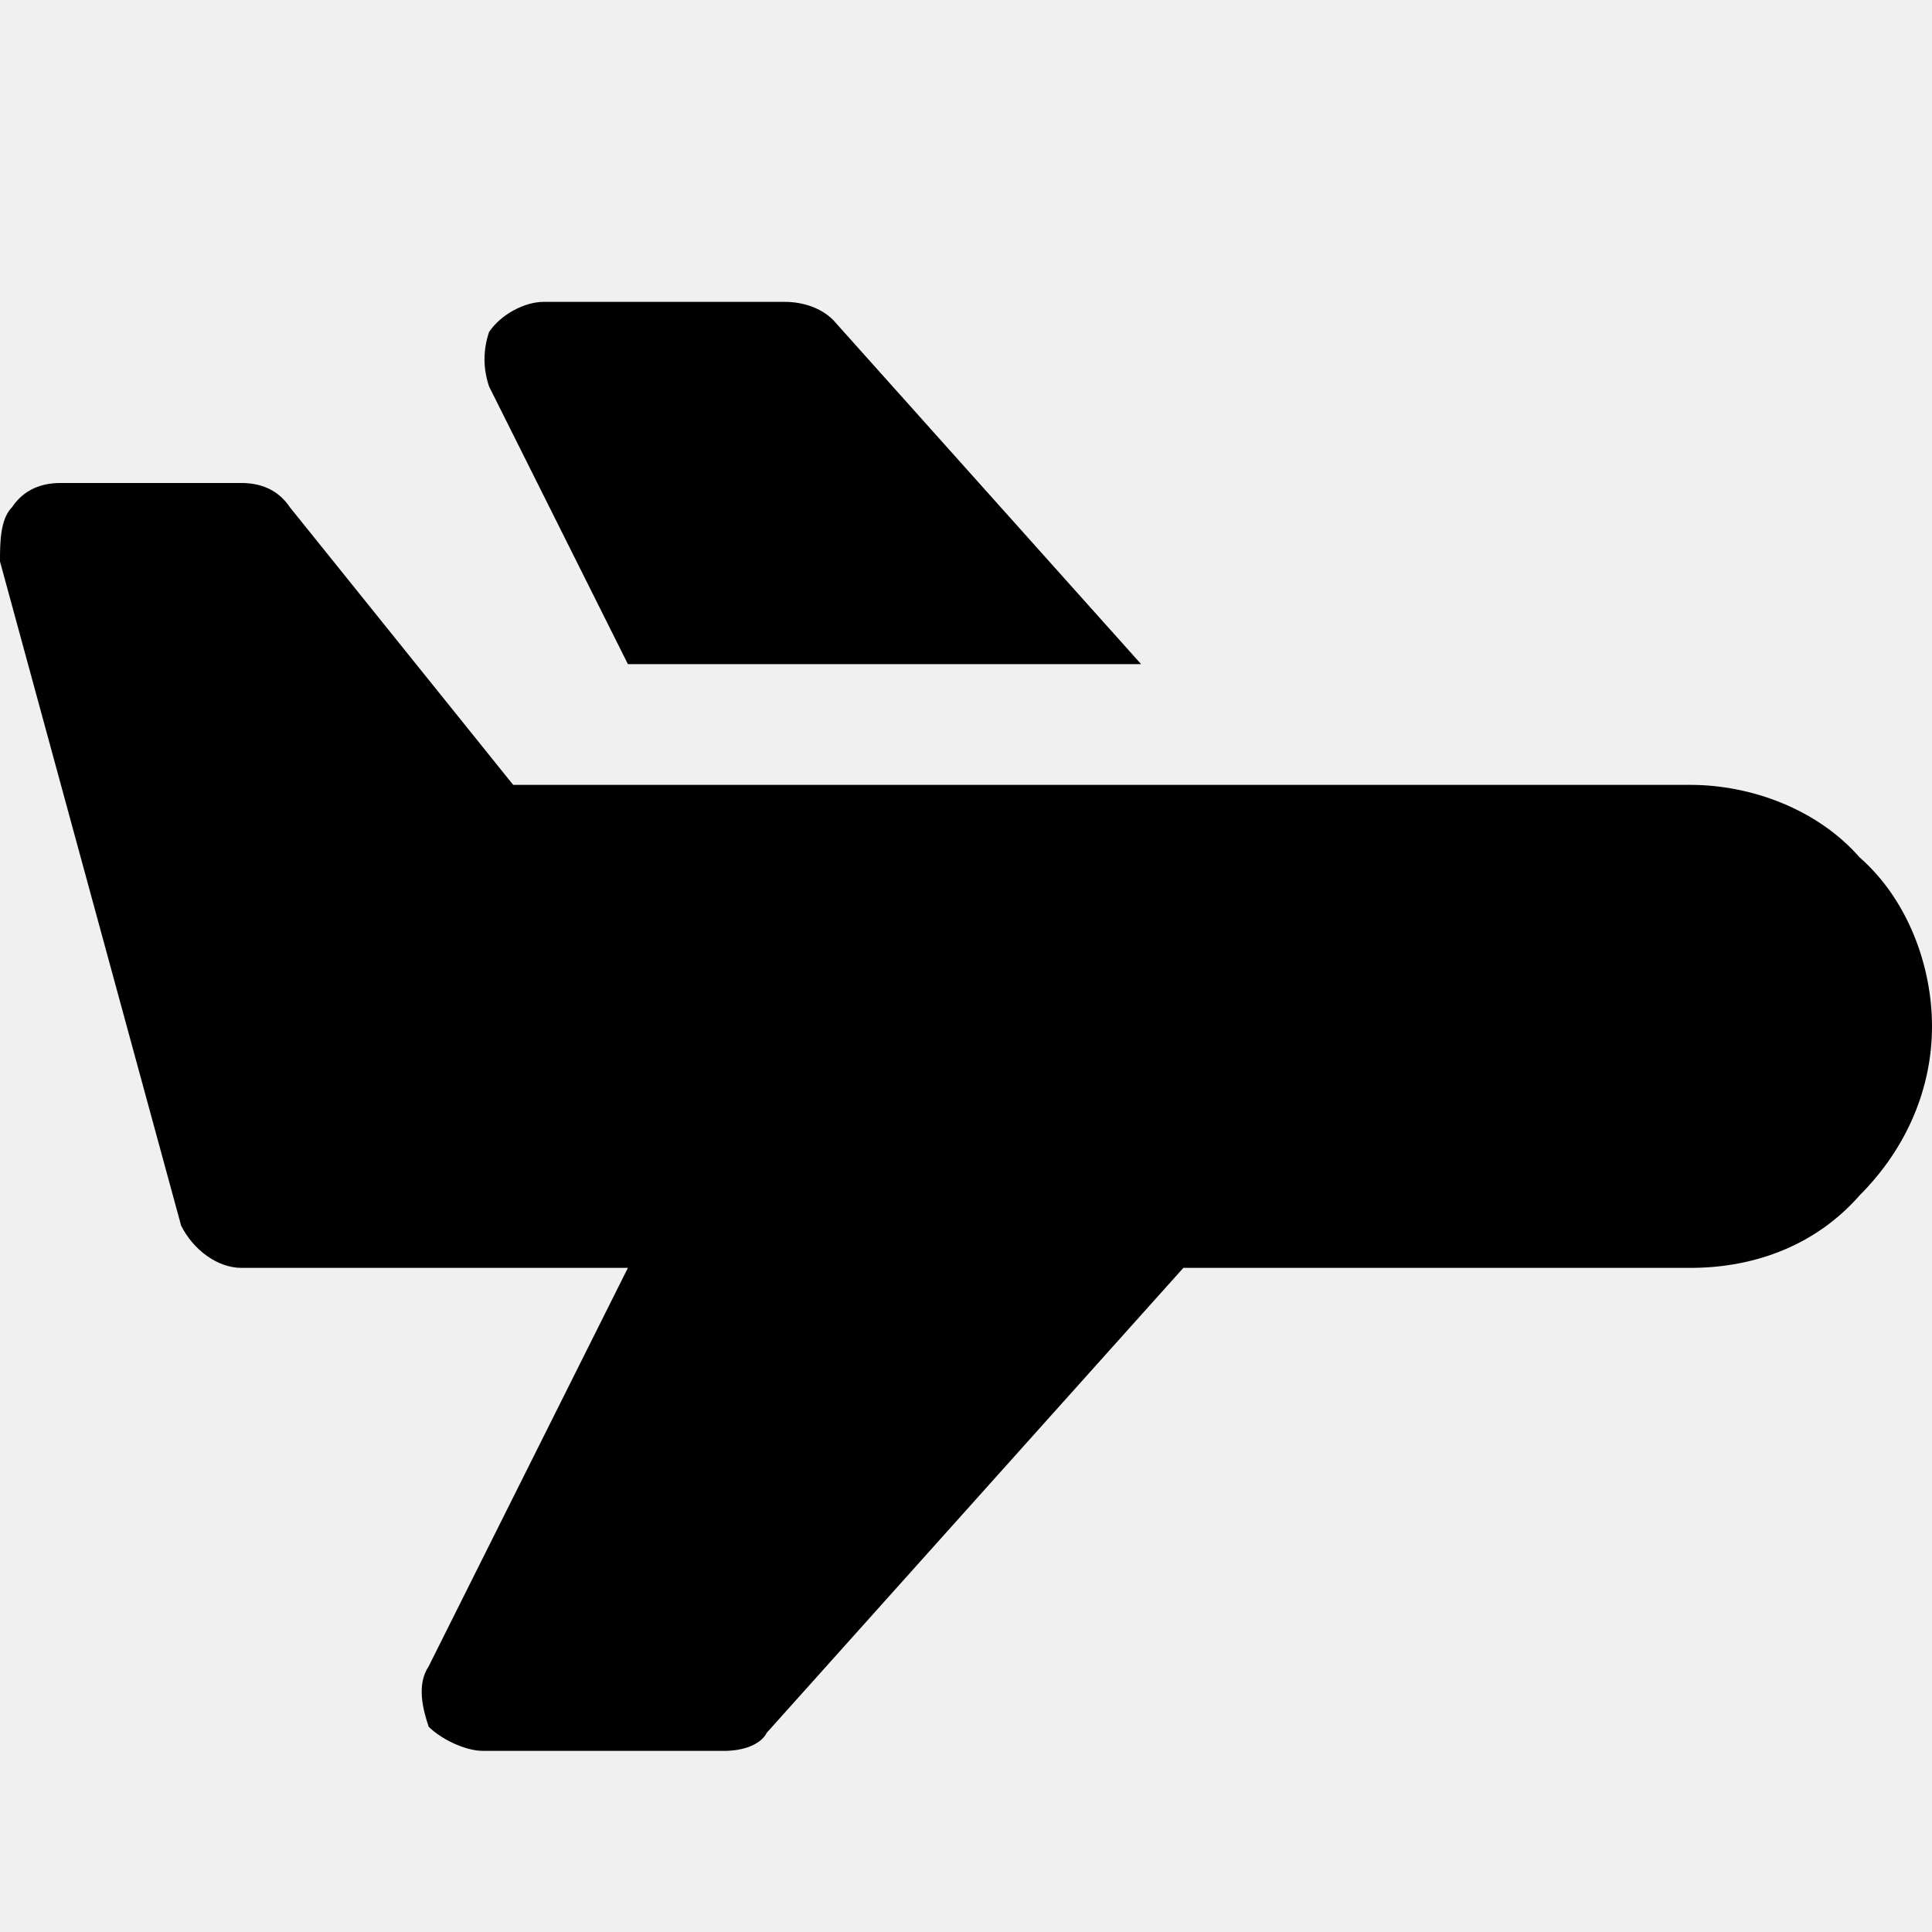
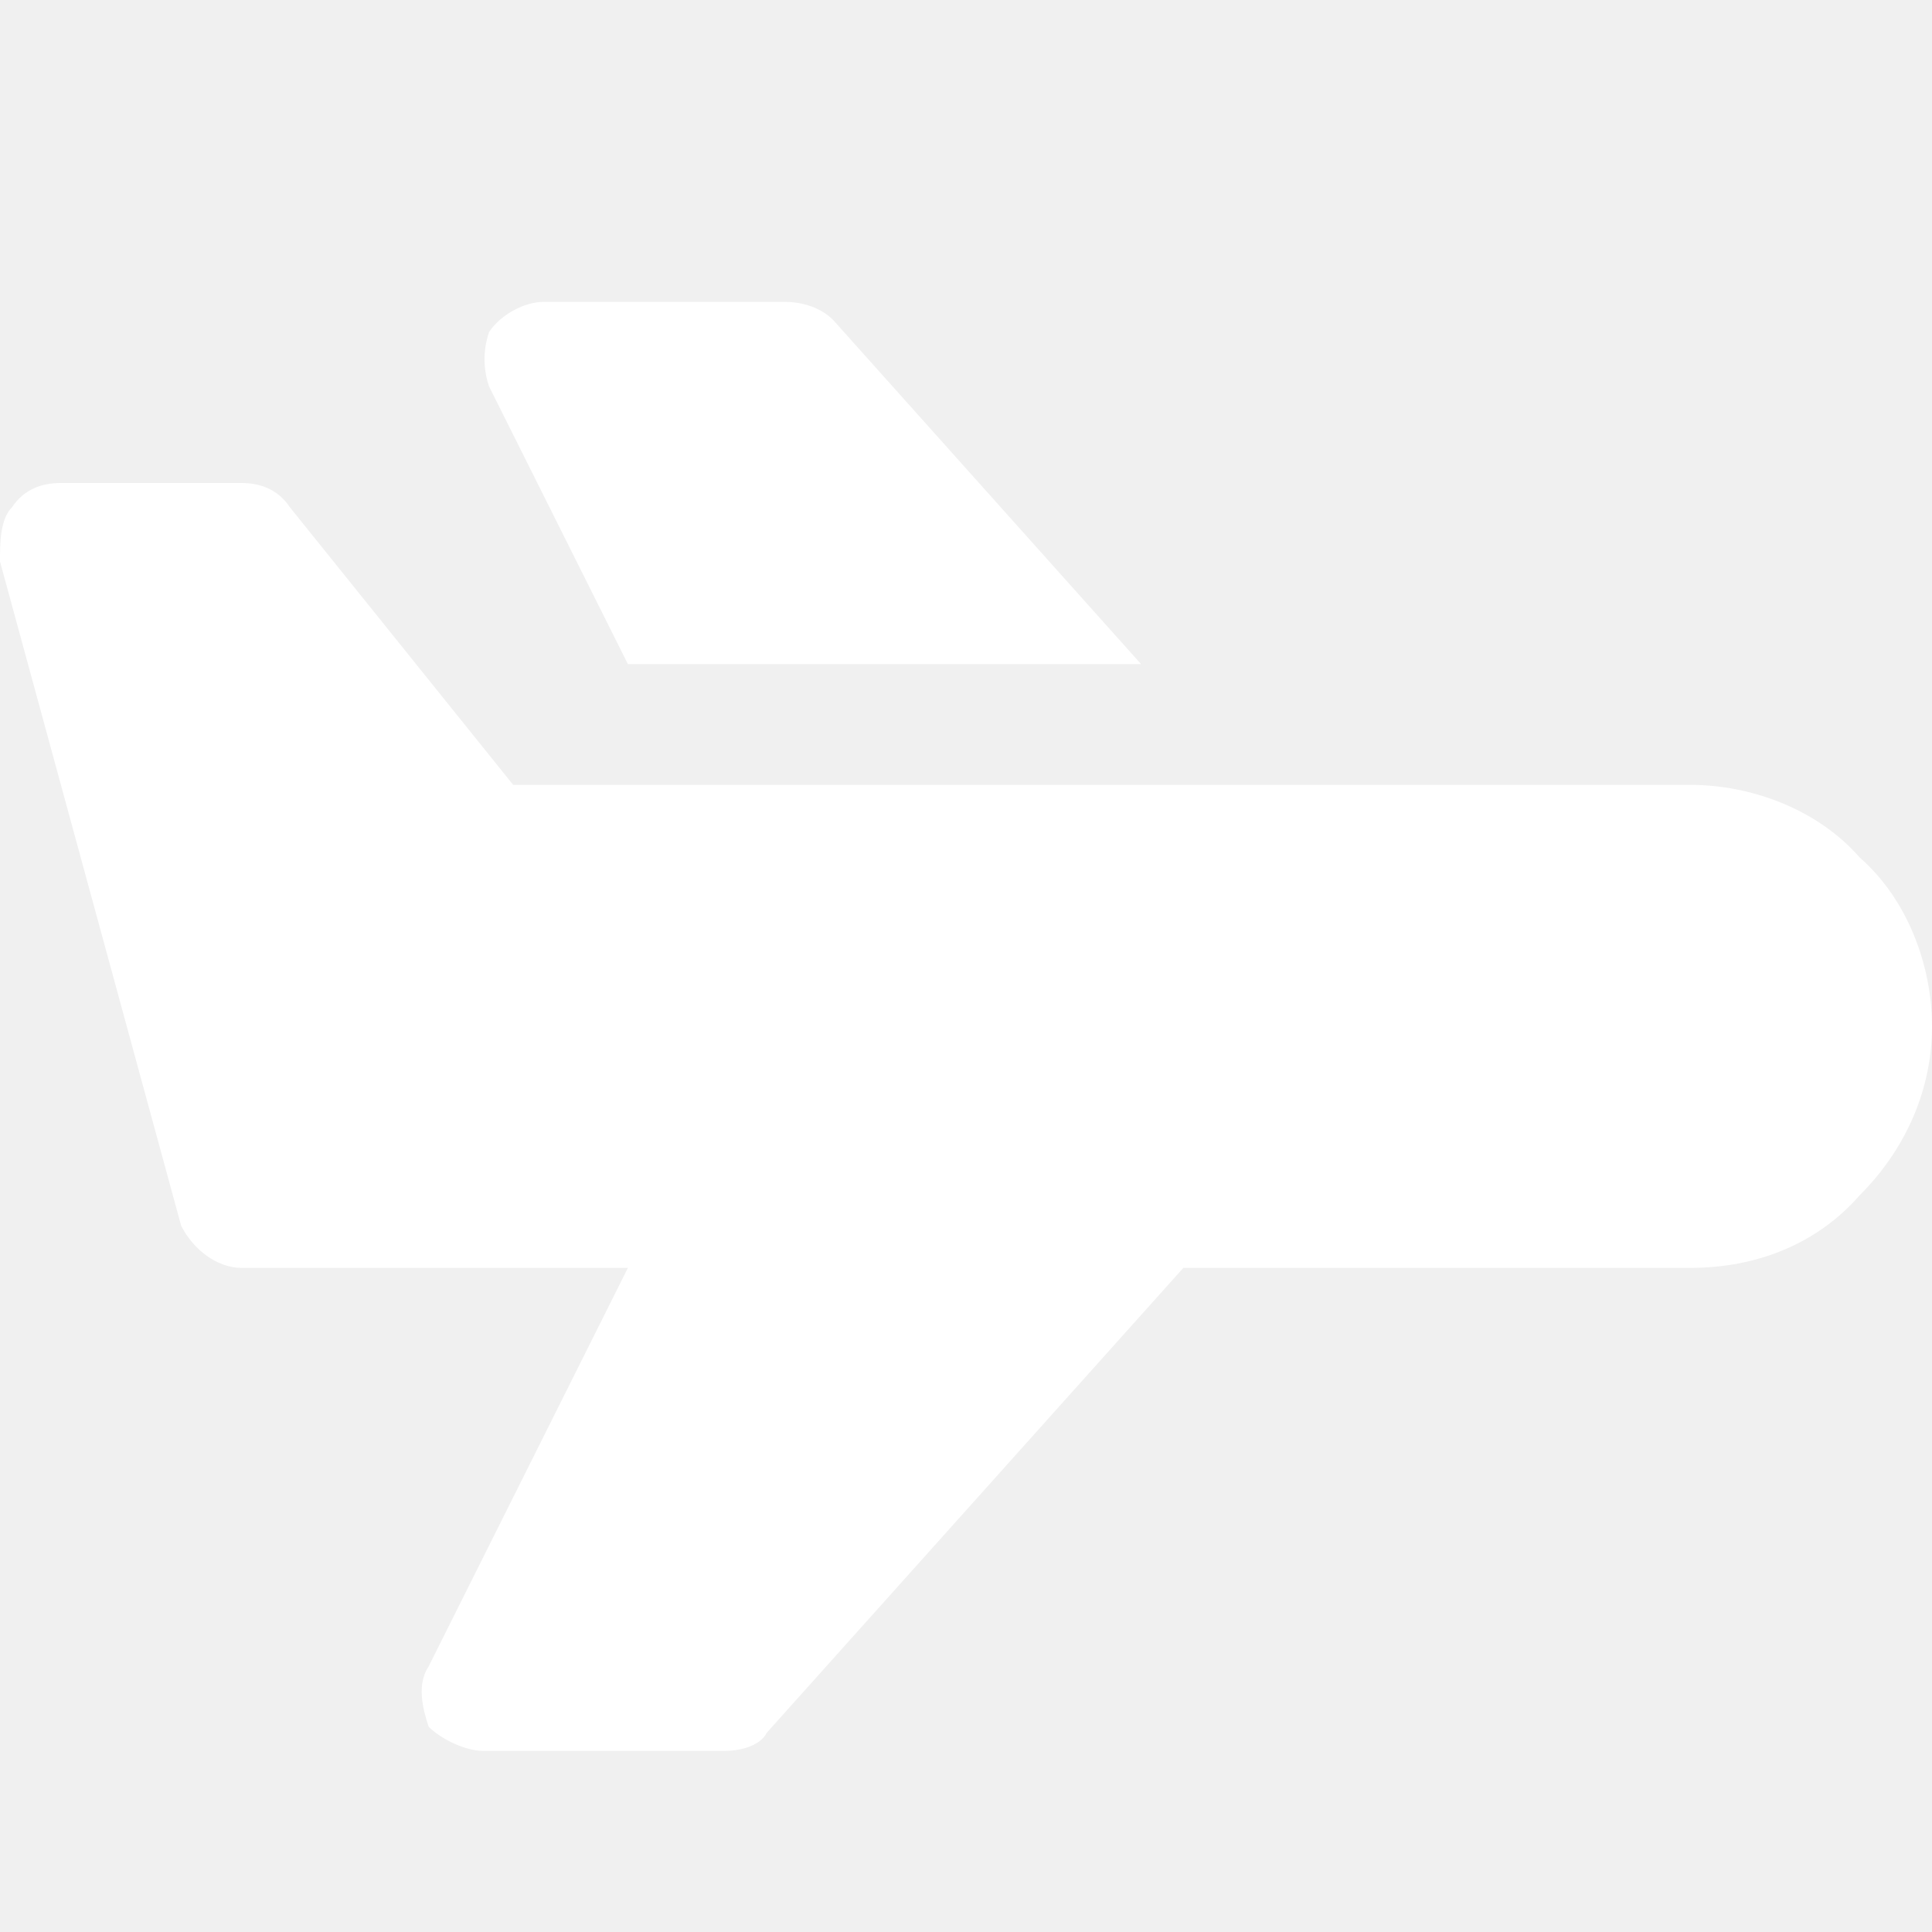
- <svg xmlns="http://www.w3.org/2000/svg" fill="#000000" height="800px" width="800px" version="1.1" id="Icons" viewBox="0 0 32 32" xml:space="preserve">
+ <svg xmlns="http://www.w3.org/2000/svg" fill="#ffffff" height="800px" width="800px" version="1.1" id="Icons" viewBox="0 0 32 32" xml:space="preserve">
  <path d="M30.8,14.2C30.1,13.4,29,13,28,13H8.5L4.8,8.4C4.6,8.1,4.3,8,4,8H1C0.7,8,0.4,8.1,0.2,8.4C0,8.6,0,9,0,9.3l3,11  C3.2,20.7,3.6,21,4,21h6.4l-3.3,6.6c-0.2,0.3-0.1,0.7,0,1C7.3,28.8,7.7,29,8,29h4c0.3,0,0.6-0.1,0.7-0.3l6.9-7.7H28  c1.1,0,2.1-0.4,2.8-1.2c0.8-0.8,1.2-1.8,1.2-2.8S31.6,14.9,30.8,14.2z" />
  <path d="M10.4,11h8.5l-5.1-5.7C13.6,5.1,13.3,5,13,5H9C8.7,5,8.3,5.2,8.1,5.5C8,5.8,8,6.1,8.1,6.4L10.4,11z" />
</svg>
